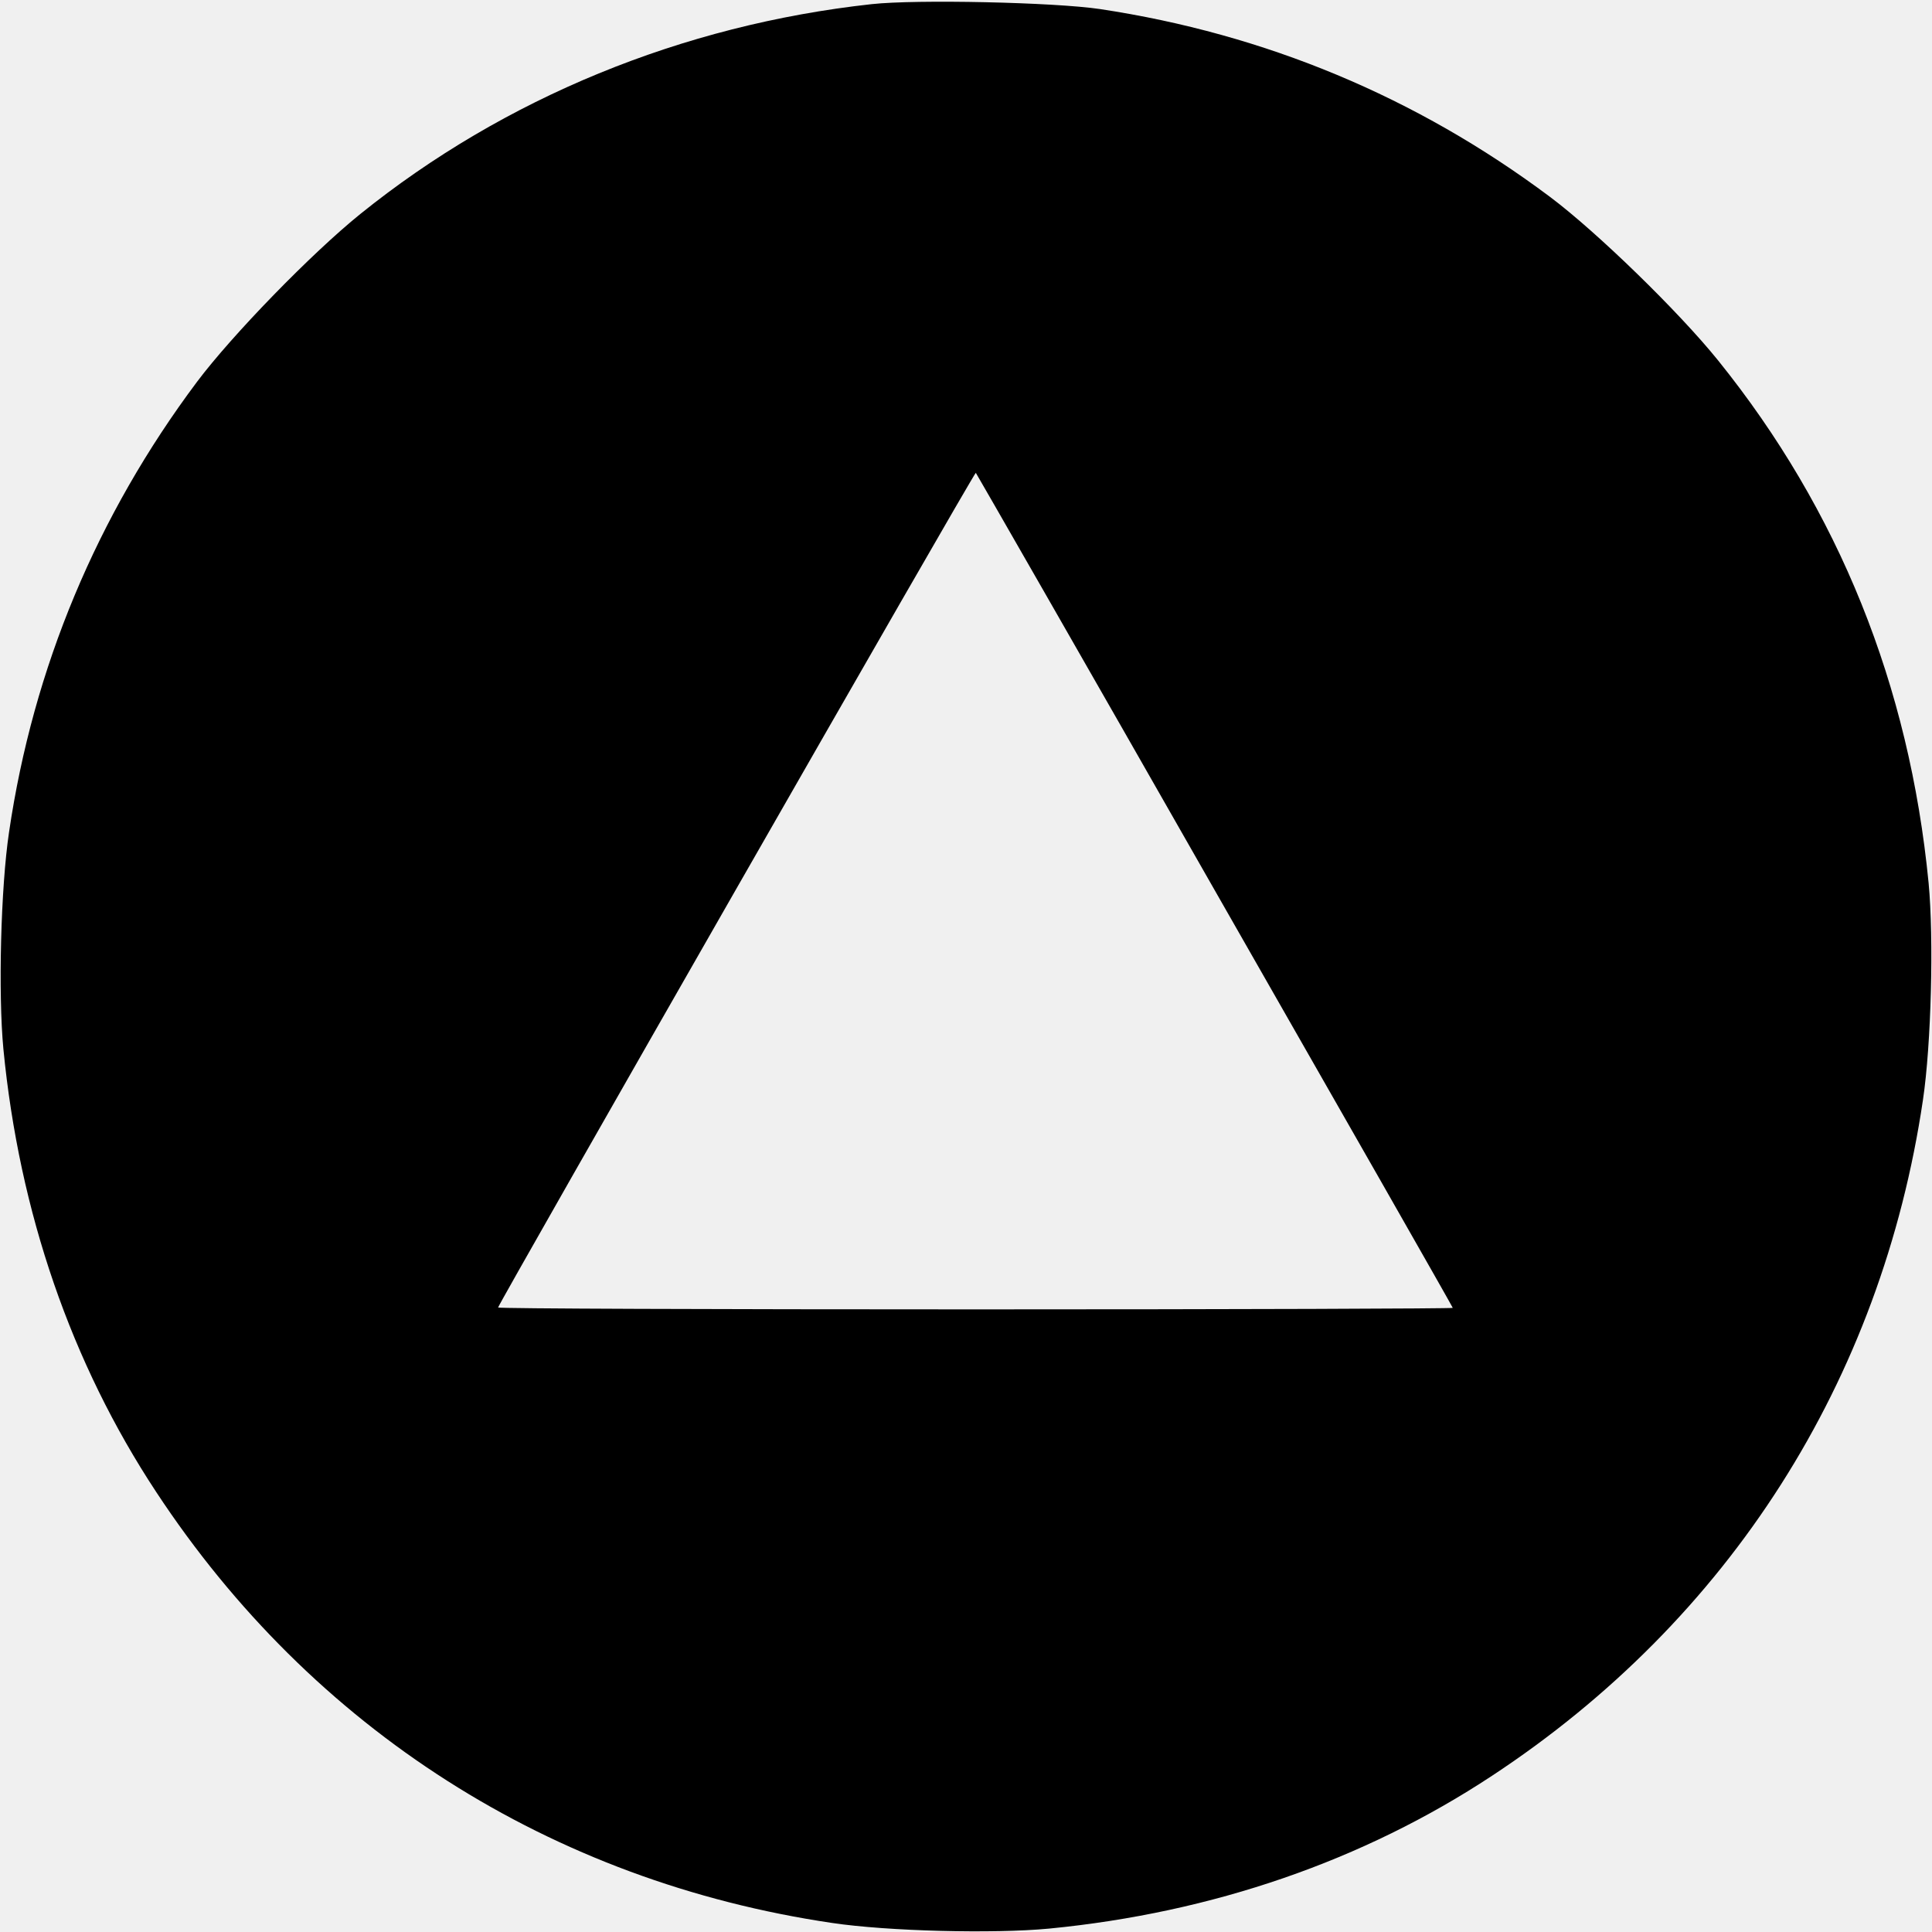
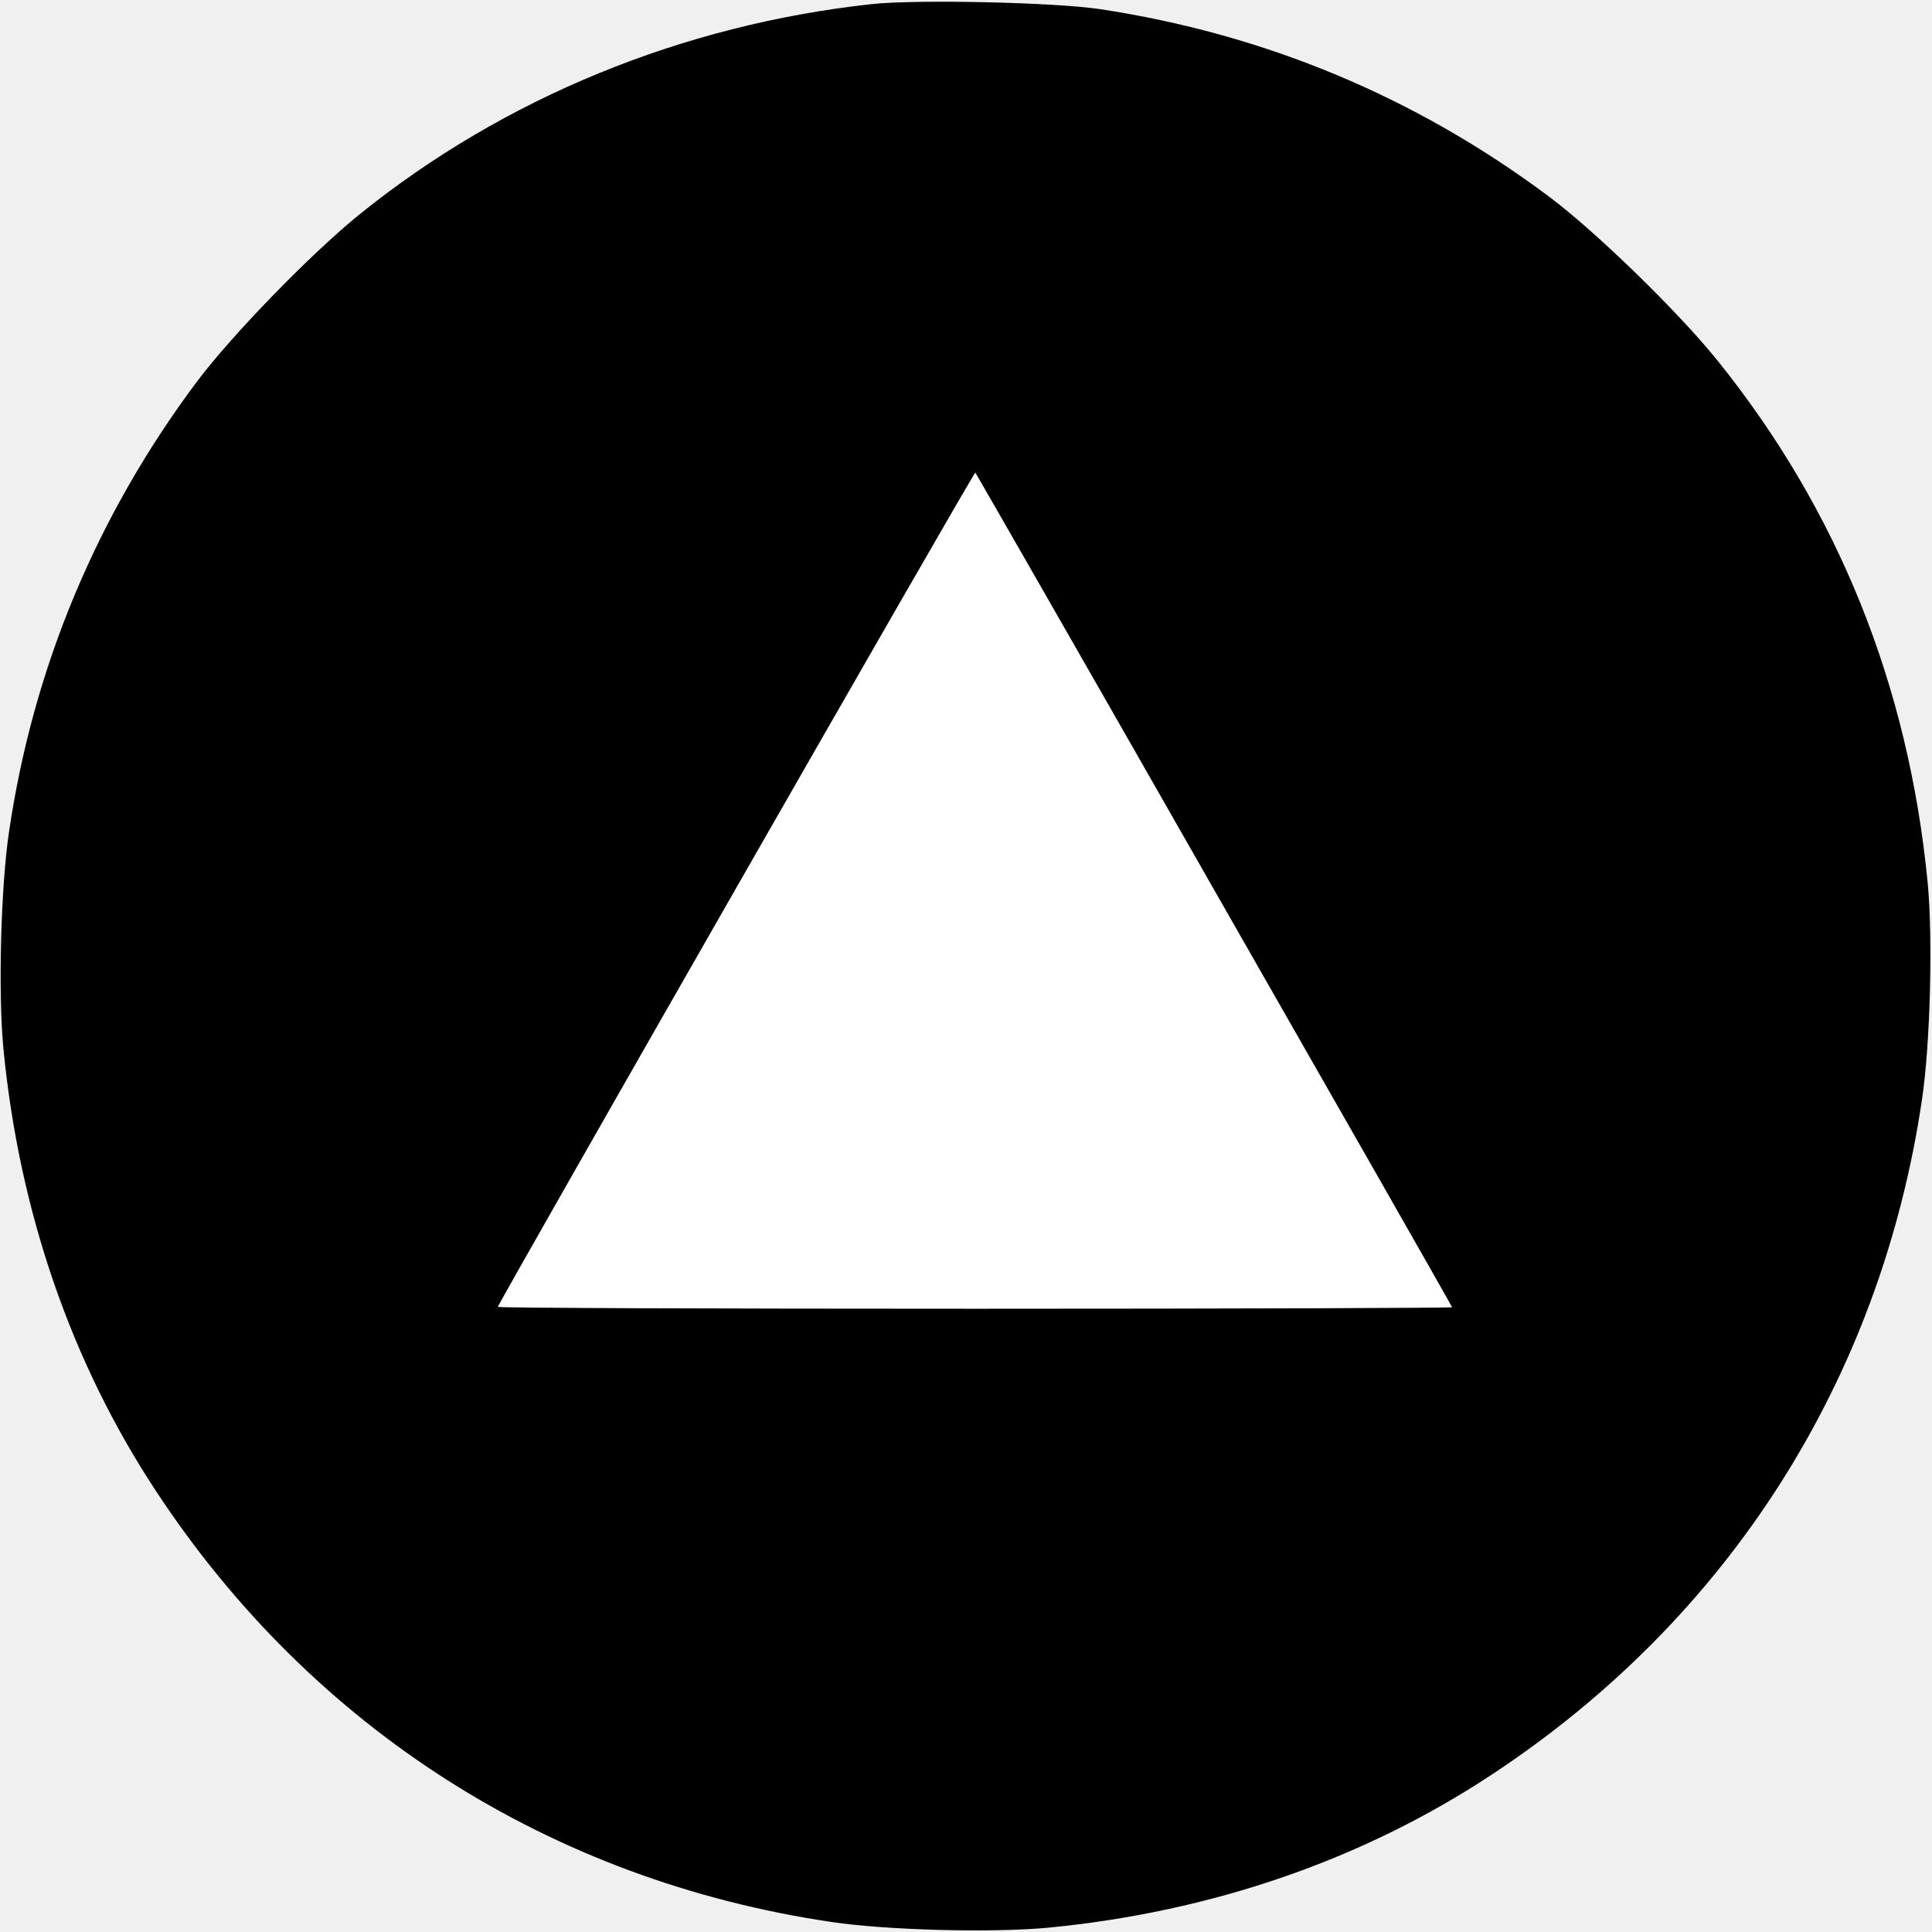
- <svg xmlns="http://www.w3.org/2000/svg" version="1.0" width="512pt" height="512pt" viewBox="0 0 512 512" preserveAspectRatio="xMidYMid meet">
-   <g transform="translate(0,512) scale(0.1,-0.1)" fill="#000000" stroke="none">
-     <path d="M2310 5109 c-502 -55 -974 -249 -1355 -556 -129 -104 -340 -321 -433 -445 -265 -354 -434 -758 -498 -1193 -22 -147 -29 -428 -15 -575 42 -433 180 -833 405 -1174 414 -629 1047 -1032 1791 -1142 147 -22 428 -29 575 -15 433 42 833 180 1174 405 629 414 1032 1047 1142 1791 22 147 29 428 15 575 -51 524 -238 988 -558 1385 -104 129 -321 340 -445 433 -354 265 -755 432 -1193 498 -121 18 -487 26 -605 13z m909 -2348 c347 -607 631 -1105 631 -1107 0 -2 -569 -4 -1265 -4 -696 0 -1265 2 -1265 5 0 8 1263 2216 1266 2212 1 -1 287 -499 633 -1106z" />
+ <svg xmlns="http://www.w3.org/2000/svg" width="683" height="683" viewBox="0 0 683 683" fill="none">
+   <g clip-path="url(#clip0_1_2)">
+     <rect x="138" y="125" width="415" height="376" fill="white" />
+     <path d="M308 1.467C241.067 8.8 178.133 34.667 127.333 75.6C110.133 89.467 82 118.4 69.6 134.933C34.267 182.133 11.733 236 3.2 294C0.267 313.6 -0.667 351.067 1.2 370.667C6.8 428.4 25.2 481.733 55.2 527.2C110.4 611.067 194.8 664.8 294 679.467C313.6 682.4 351.067 683.333 370.667 681.467C428.4 675.867 481.733 657.467 527.2 627.467C611.067 572.267 664.8 487.867 679.467 388.667C682.4 369.067 683.333 331.6 681.467 312C674.667 242.133 649.733 180.267 607.067 127.333C593.2 110.133 564.267 82 547.733 69.6C500.533 34.267 447.067 12 388.667 3.2C372.533 0.8 323.733 -0.267 308 1.467ZM429.2 314.533C475.467 395.467 513.333 461.867 513.333 462.133C513.333 462.4 437.467 462.667 344.667 462.667C251.867 462.667 176 462.4 176 462C176 460.933 344.4 166.533 344.8 167.067C344.933 167.2 383.067 233.6 429.2 314.533Z" fill="black" />
  </g>
+   <defs>
+     <clipPath id="clip0_1_2">
+       <rect width="682.667" height="682.667" fill="white" />
+     </clipPath>
+   </defs>
</svg>
